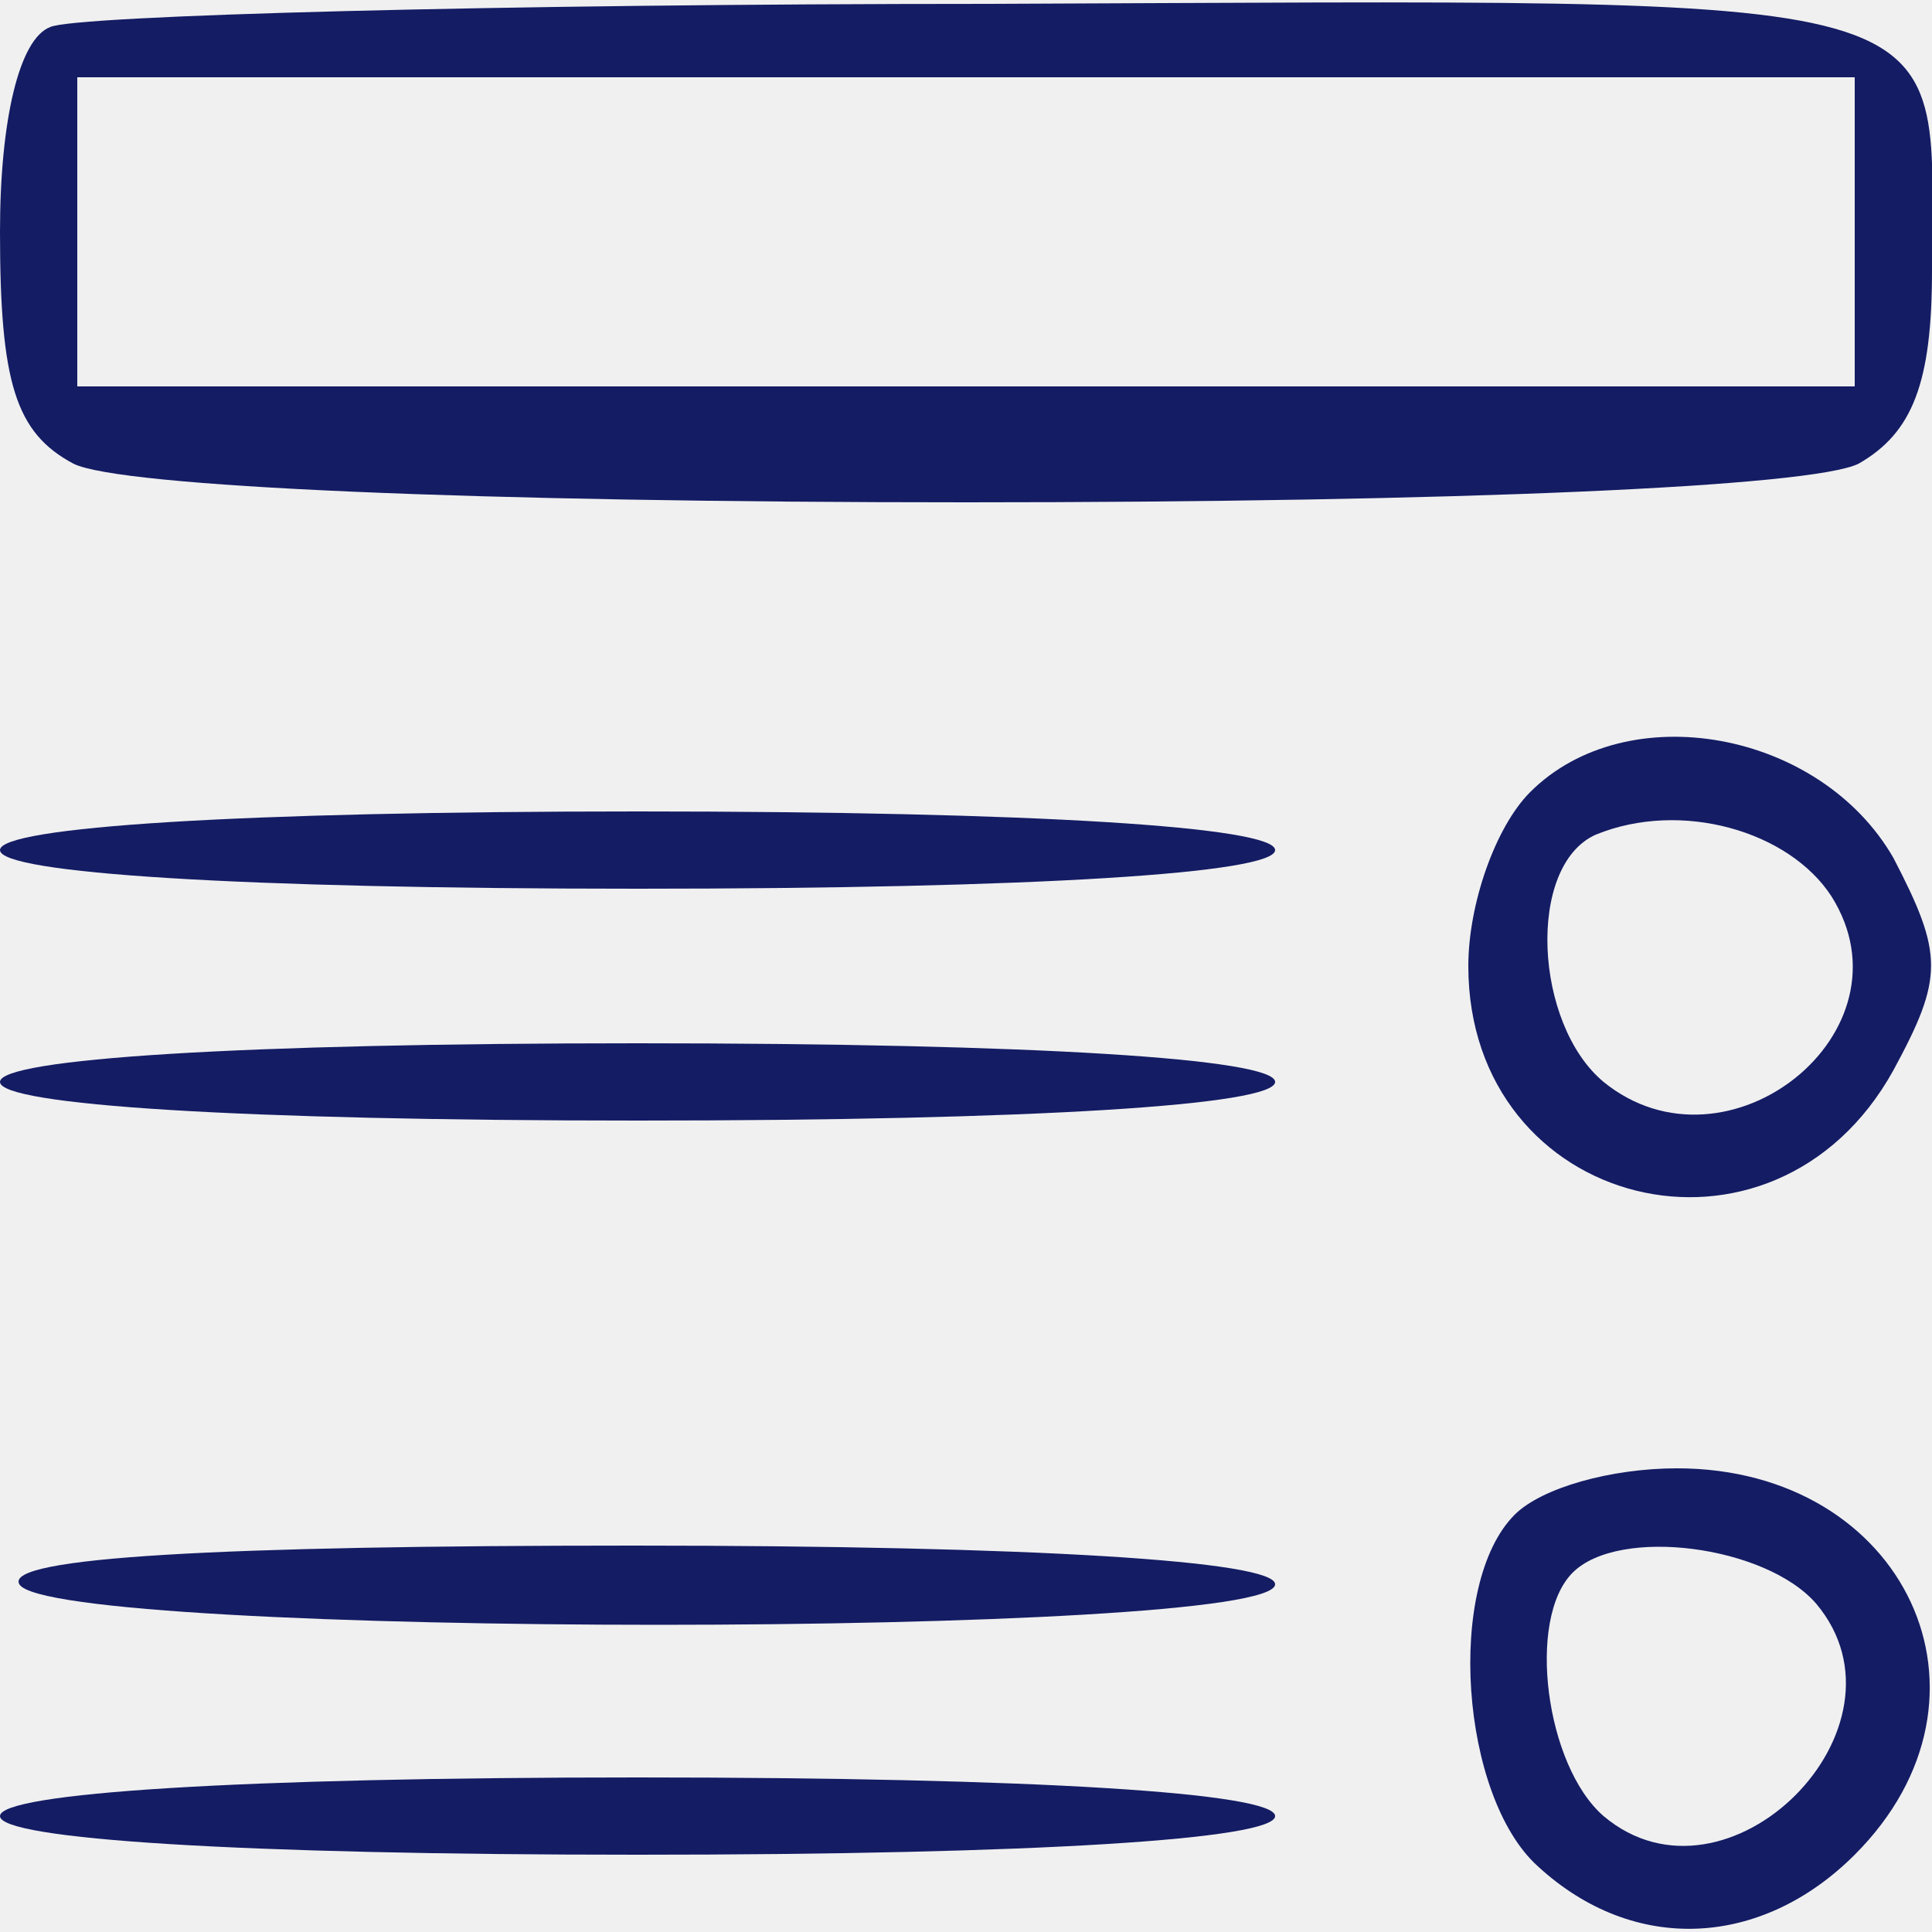
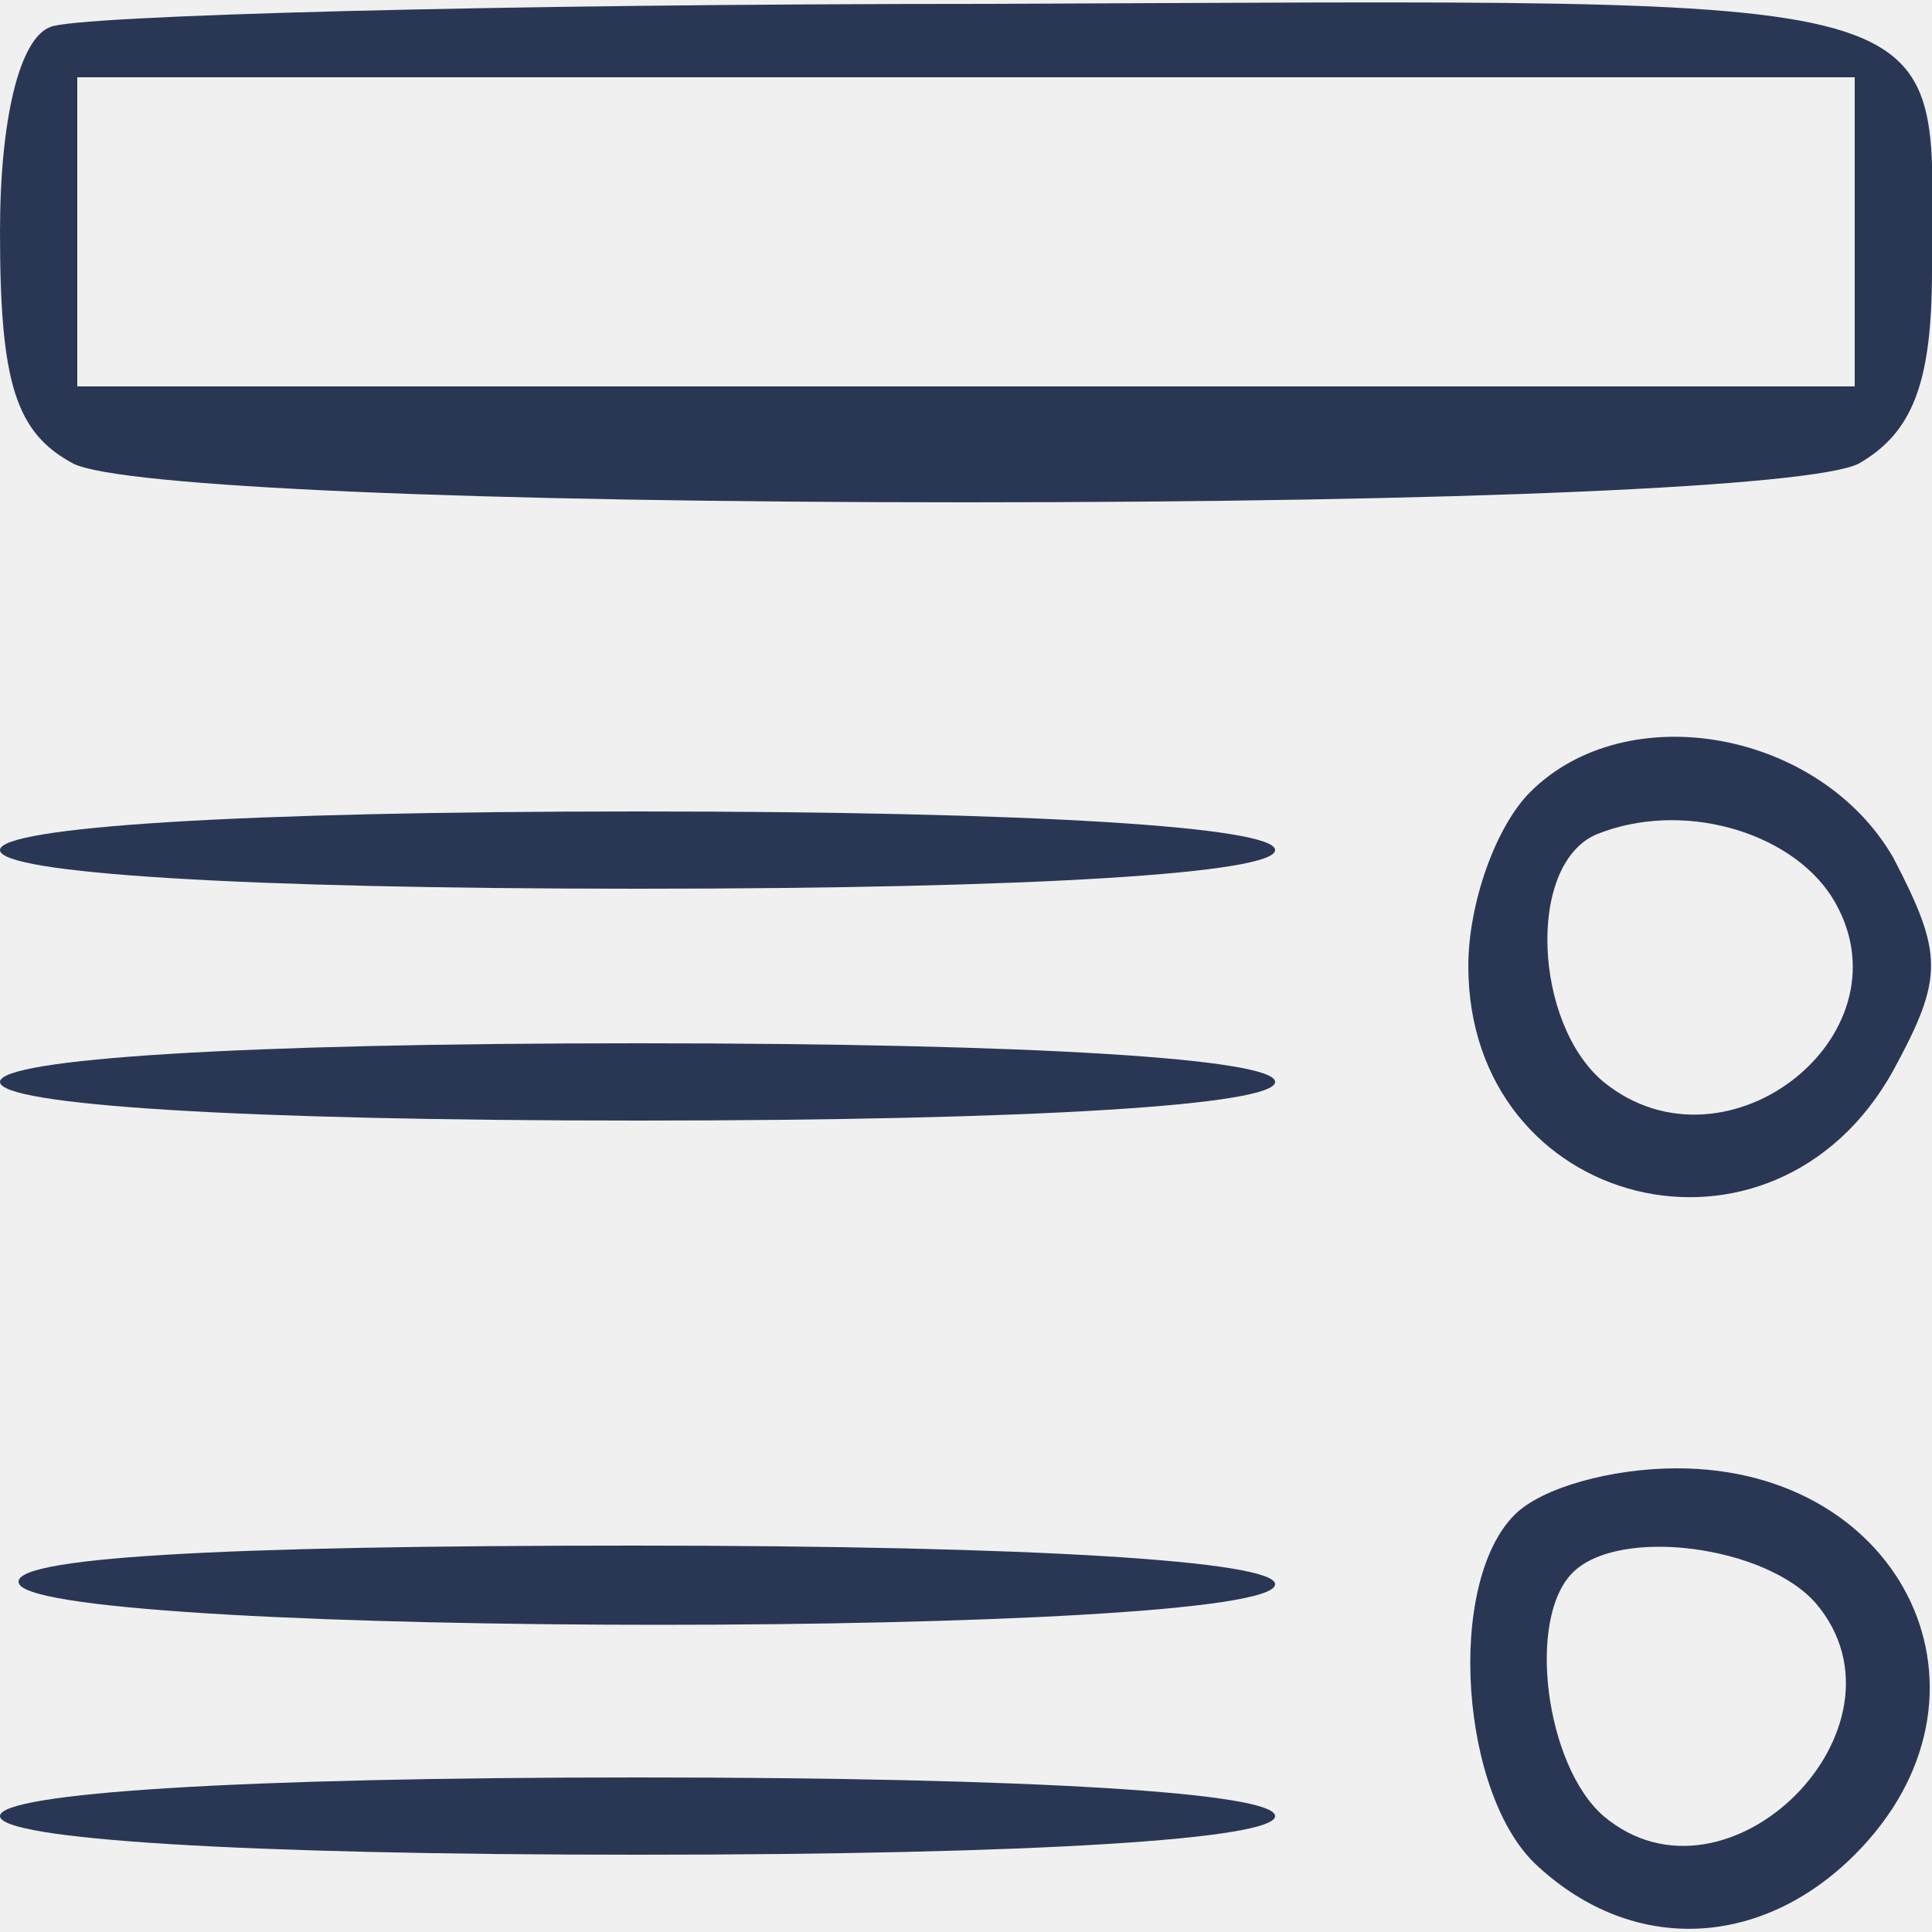
<svg xmlns="http://www.w3.org/2000/svg" width="50" height="50" viewBox="0 0 50 50" fill="none">
  <g clip-path="url(#clip0_45_2317)">
-     <path d="M1.3 0.7C0.5 1 0 3.1 0 6C0 9.9 0.4 11.2 1.9 12C3.1 12.6 12.3 13 25 13C37.7 13 46.9 12.6 48.1 12C49.5 11.2 50 9.9 50 7C50 -0.4 51.4 -1.93715e-07 25.6 0.1C12.9 0.1 1.9 0.4 1.3 0.7ZM48 6V10H25H2V6V2H25H48V6Z" fill="#141C64" />
-     <path d="M39.6 20.5C38.7 21.4 38 23.4 38 25C38 31.3 45.9 33.3 49 27.7C50.3 25.3 50.3 24.7 49 22.2C47.1 18.9 42.1 18 39.6 20.5ZM47.4 23.2C49.6 26.7 44.7 30.6 41.5 28C39.7 26.5 39.5 22.4 41.3 21.6C43.5 20.7 46.3 21.5 47.4 23.2Z" fill="#141C64" />
-     <path d="M0 22C0 22.6 6.2 23 16.5 23C26.8 23 33 22.6 33 22C33 21.4 26.8 21 16.5 21C6.2 21 0 21.4 0 22Z" fill="#141C64" />
-     <path d="M0 28C0 28.6 6.2 29 16.5 29C26.8 29 33 28.6 33 28C33 27.4 26.8 27 16.5 27C6.2 27 0 27.4 0 28Z" fill="#141C64" />
-     <path d="M39.2 39.2C37.4 41 37.8 46.5 39.8 48.3C42.3 50.6 45.6 50.4 48 48C52.1 43.9 49.3 38 43.4 38C41.7 38 39.9 38.5 39.2 39.2ZM47 41.5C49.7 44.7 44.7 49.7 41.5 47C40 45.7 39.5 41.9 40.7 40.7C41.9 39.5 45.7 40 47 41.5Z" fill="#141C64" />
-     <path d="M0.5 41C1.3 42.4 33 42.4 33 41C33 40.4 26.8 40 16.4 40C5.7 40 0.1 40.3 0.5 41Z" fill="#141C64" />
-     <path d="M0 47C0 47.6 6.2 48 16.5 48C26.8 48 33 47.6 33 47C33 46.4 26.8 46 16.5 46C6.2 46 0 46.4 0 47Z" fill="#141C64" />
+     <path d="M1.3 0.7C0.5 1 0 3.1 0 6C0 9.9 0.4 11.2 1.9 12C3.1 12.6 12.3 13 25 13C37.7 13 46.9 12.6 48.1 12C49.5 11.2 50 9.9 50 7C50 -0.4 51.4 -1.93715e-07 25.6 0.1C12.9 0.1 1.9 0.4 1.3 0.7ZM48 6V10H25H2V6V2H25H48V6Z" fill="#2a3754" />
+     <path d="M39.6 20.5C38.7 21.4 38 23.4 38 25C38 31.3 45.9 33.3 49 27.7C50.3 25.3 50.3 24.7 49 22.2C47.1 18.9 42.1 18 39.6 20.5ZM47.4 23.2C49.6 26.7 44.7 30.6 41.5 28C39.7 26.5 39.5 22.4 41.3 21.6C43.5 20.7 46.3 21.5 47.4 23.2Z" fill="#2a3754" />
+     <path d="M0 22C0 22.6 6.2 23 16.5 23C26.8 23 33 22.6 33 22C33 21.4 26.8 21 16.5 21C6.2 21 0 21.4 0 22Z" fill="#2a3754" />
+     <path d="M0 28C0 28.6 6.2 29 16.5 29C26.8 29 33 28.6 33 28C33 27.4 26.8 27 16.5 27C6.2 27 0 27.4 0 28Z" fill="#2a3754" />
+     <path d="M39.2 39.2C37.4 41 37.8 46.5 39.8 48.3C42.3 50.6 45.6 50.4 48 48C52.1 43.9 49.3 38 43.4 38C41.7 38 39.9 38.5 39.2 39.2ZM47 41.5C49.7 44.7 44.7 49.7 41.5 47C40 45.7 39.5 41.9 40.7 40.7C41.9 39.5 45.7 40 47 41.5Z" fill="#2a3754" />
+     <path d="M0.5 41C1.3 42.4 33 42.4 33 41C33 40.4 26.8 40 16.4 40C5.7 40 0.1 40.3 0.5 41Z" fill="#2a3754" />
+     <path d="M0 47C0 47.6 6.2 48 16.5 48C26.8 48 33 47.6 33 47C33 46.4 26.8 46 16.5 46C6.2 46 0 46.4 0 47Z" fill="#2a3754" />
  </g>
  <defs>
    <clipPath id="clip0_45_2317">
      <rect width="50" height="50" fill="white" />
    </clipPath>
  </defs>fill
</svg>
